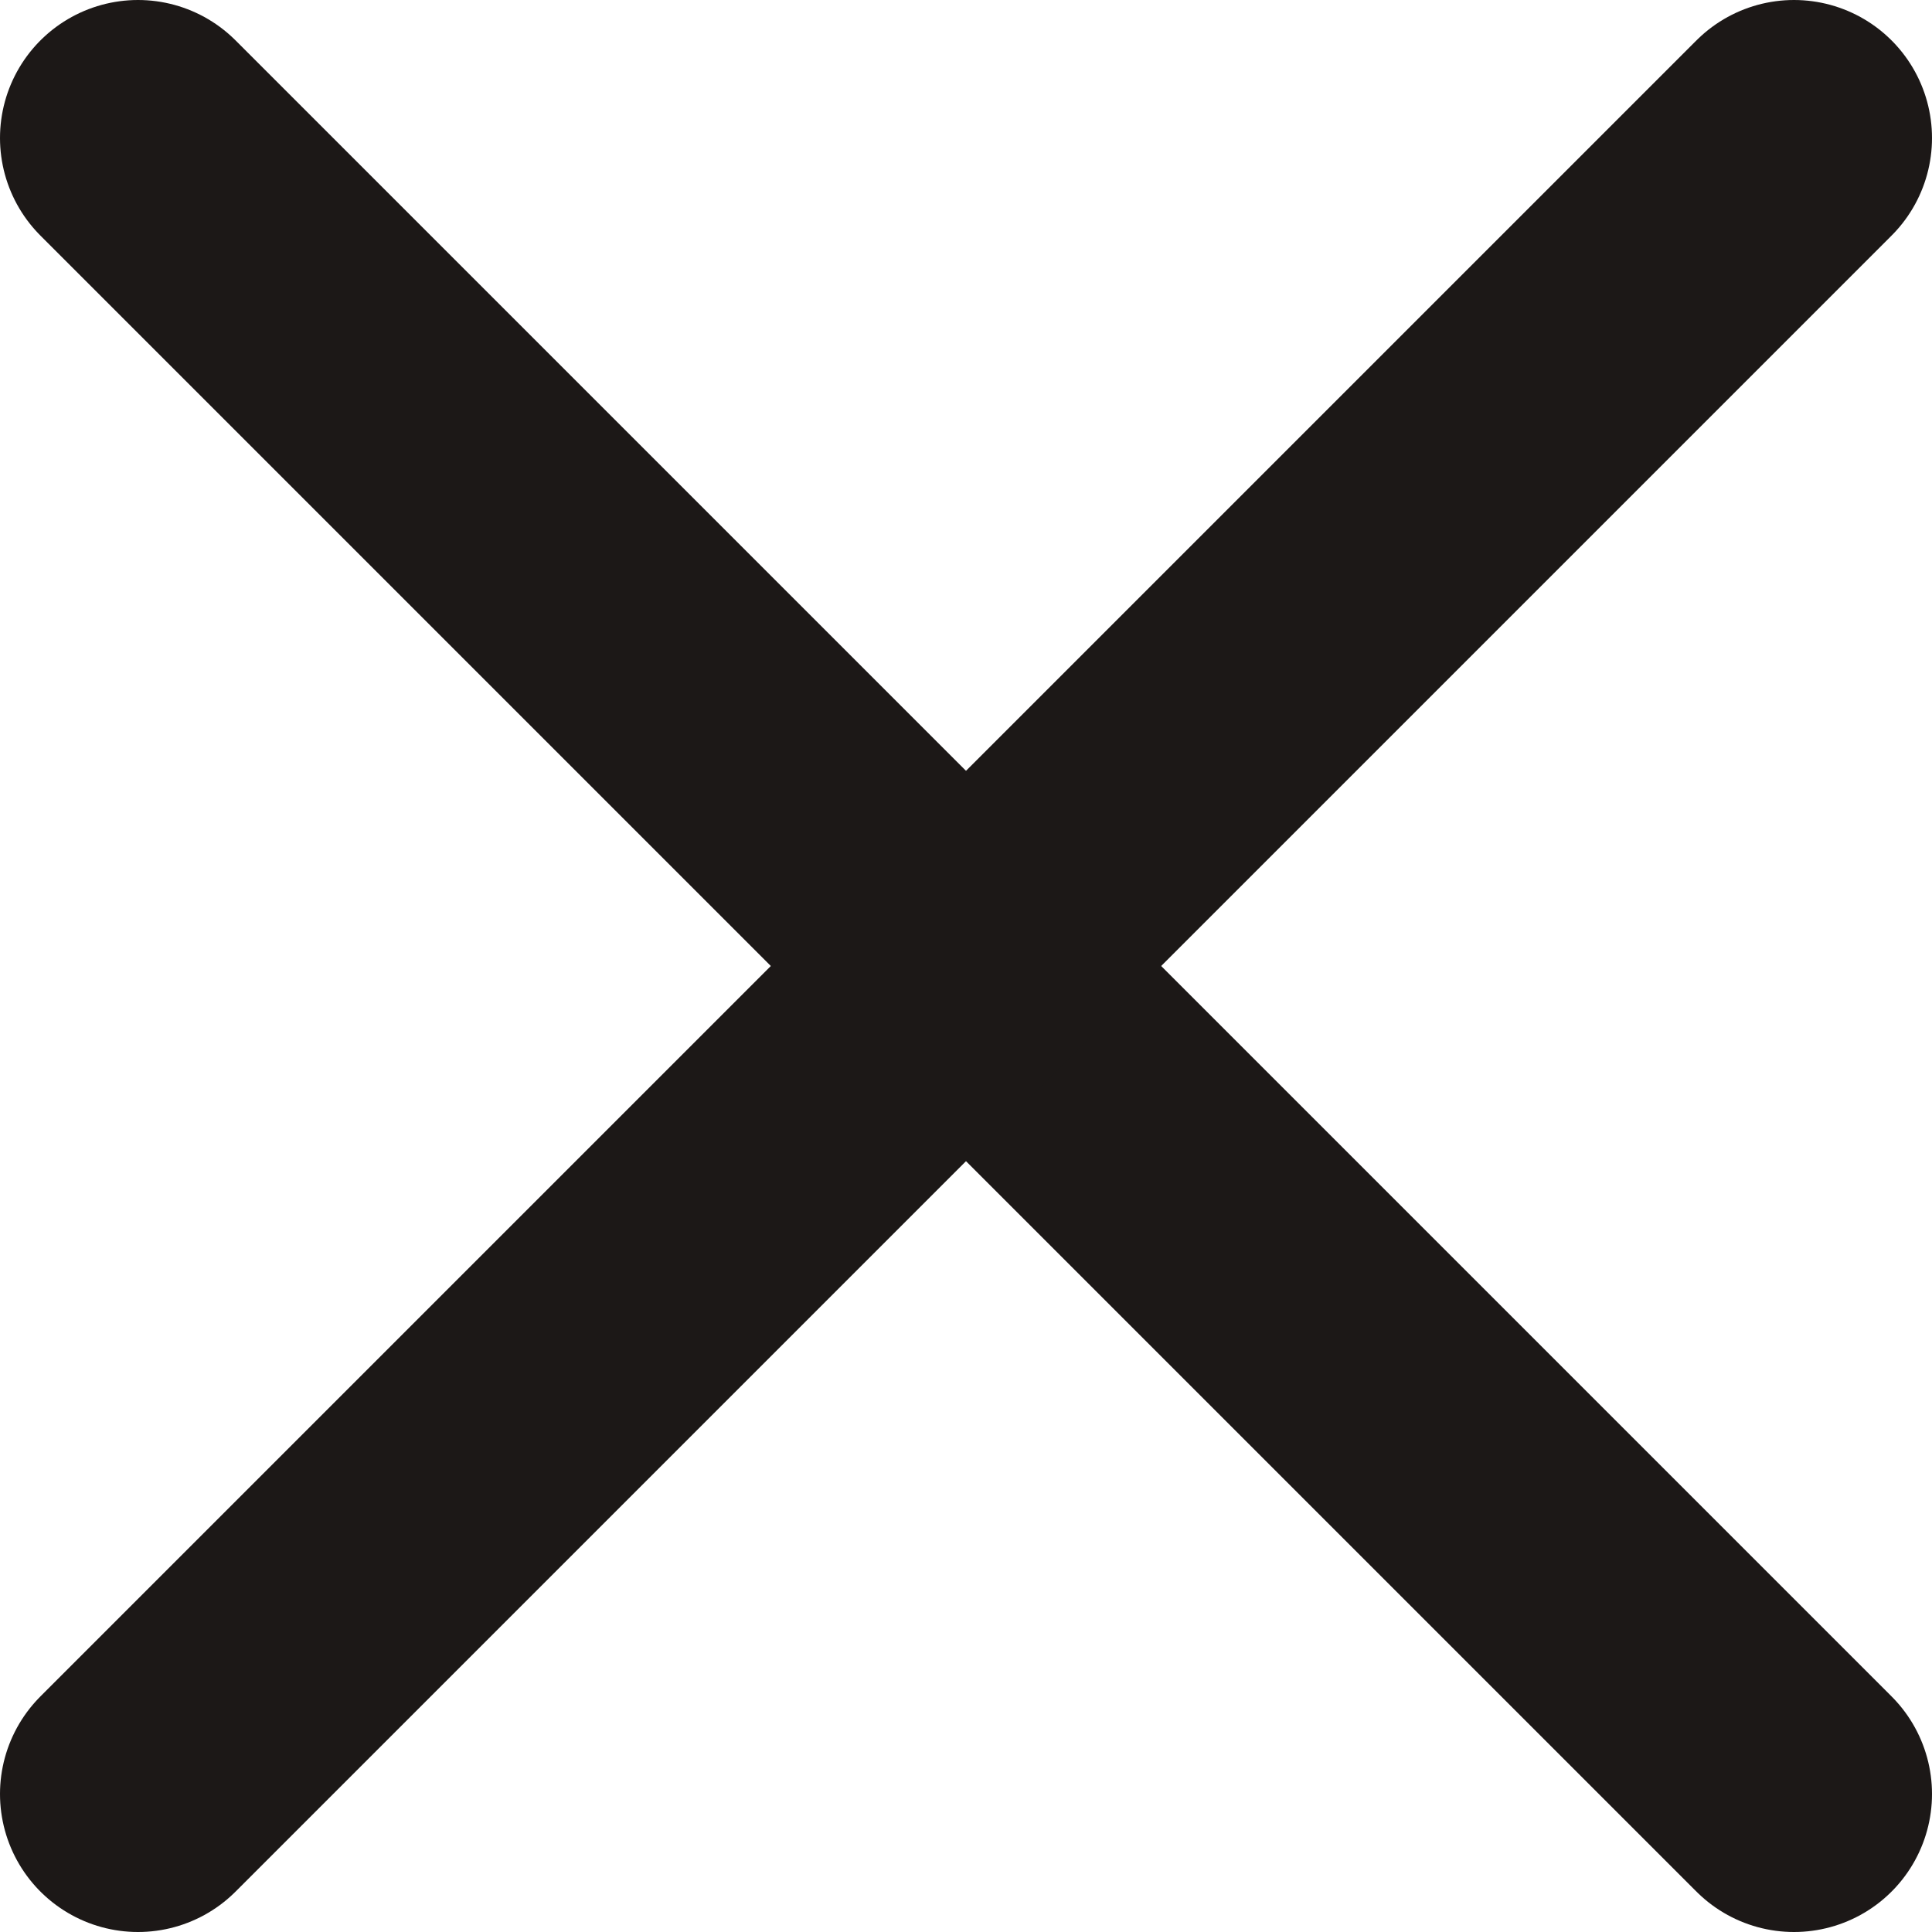
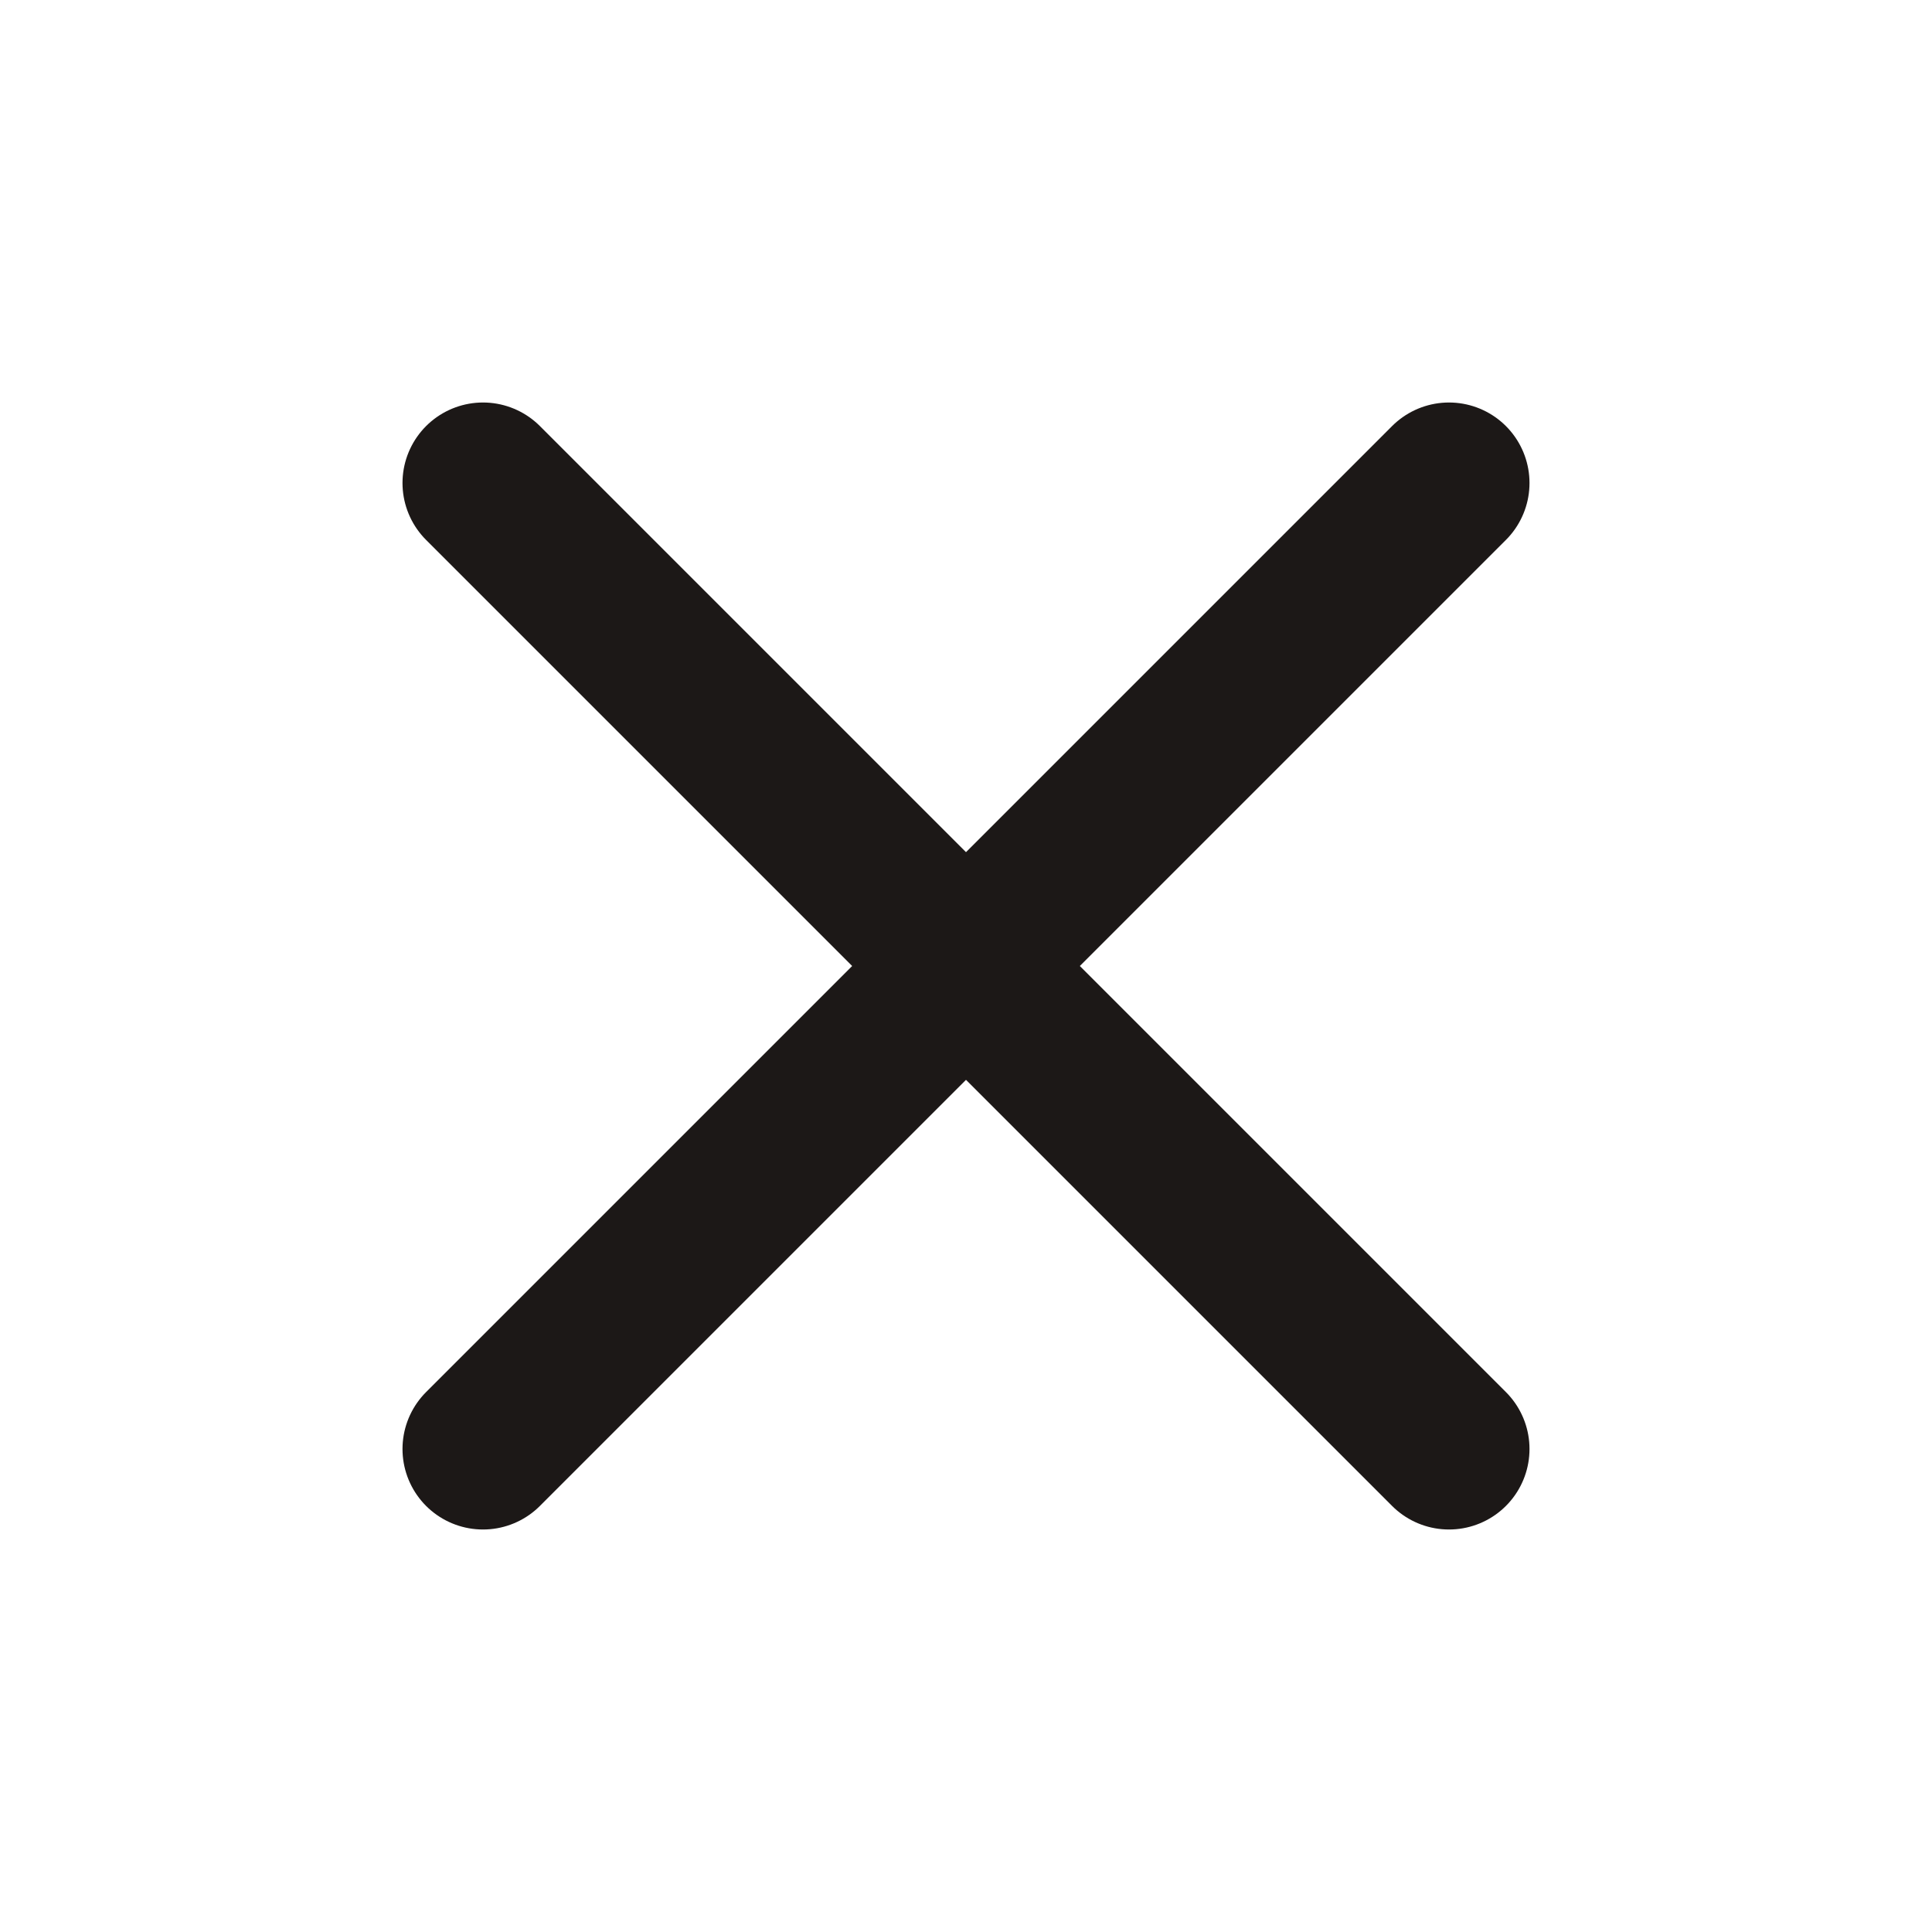
- <svg xmlns="http://www.w3.org/2000/svg" width="14" height="14" viewBox="0 0 14 14" fill="none">
-   <path d="M1 1L13 13" stroke="#1C1817" stroke-width="2" stroke-linecap="round" stroke-linejoin="round" />
-   <path d="M13 1L1 13" stroke="#1C1817" stroke-width="2" stroke-linecap="round" stroke-linejoin="round" />
+ <svg xmlns="http://www.w3.org/2000/svg" viewBox="0 0 24 24" width="12" height="12">
+   <path d="M6 6 L18 18 M18 6 L6 18" stroke="#1C1817" stroke-width="2" stroke-linecap="round" stroke-linejoin="round" />
</svg>
